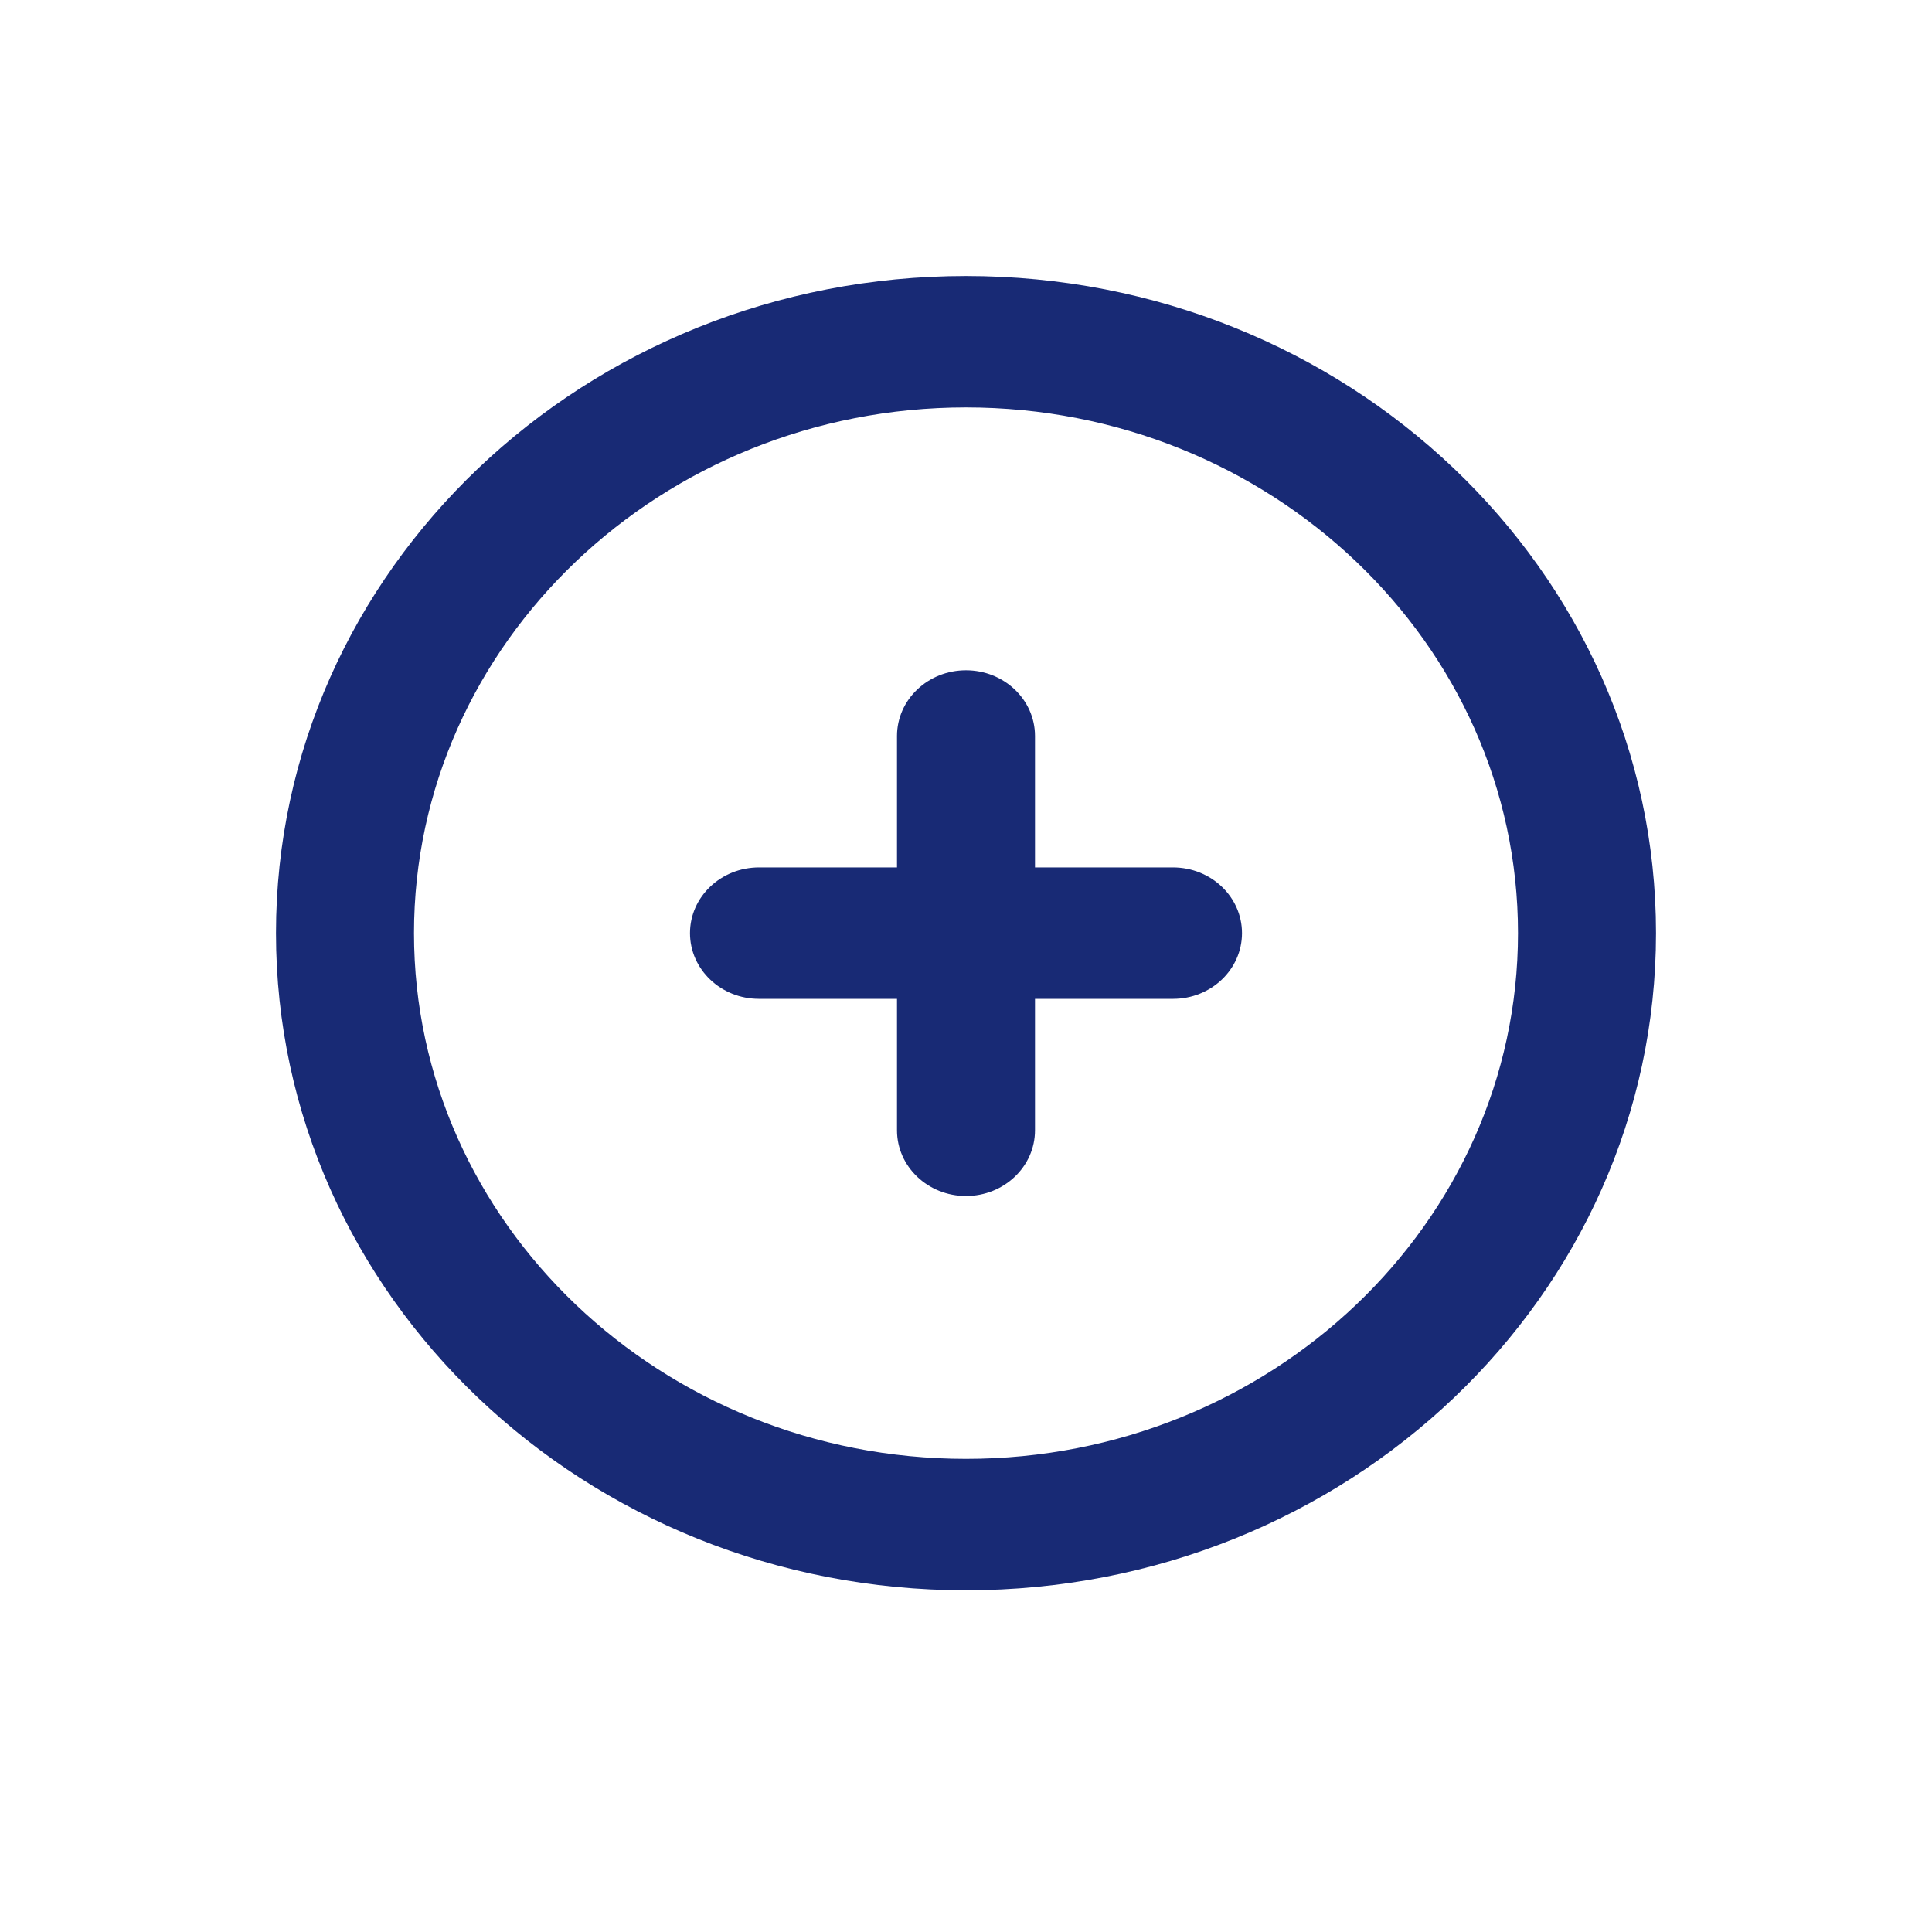
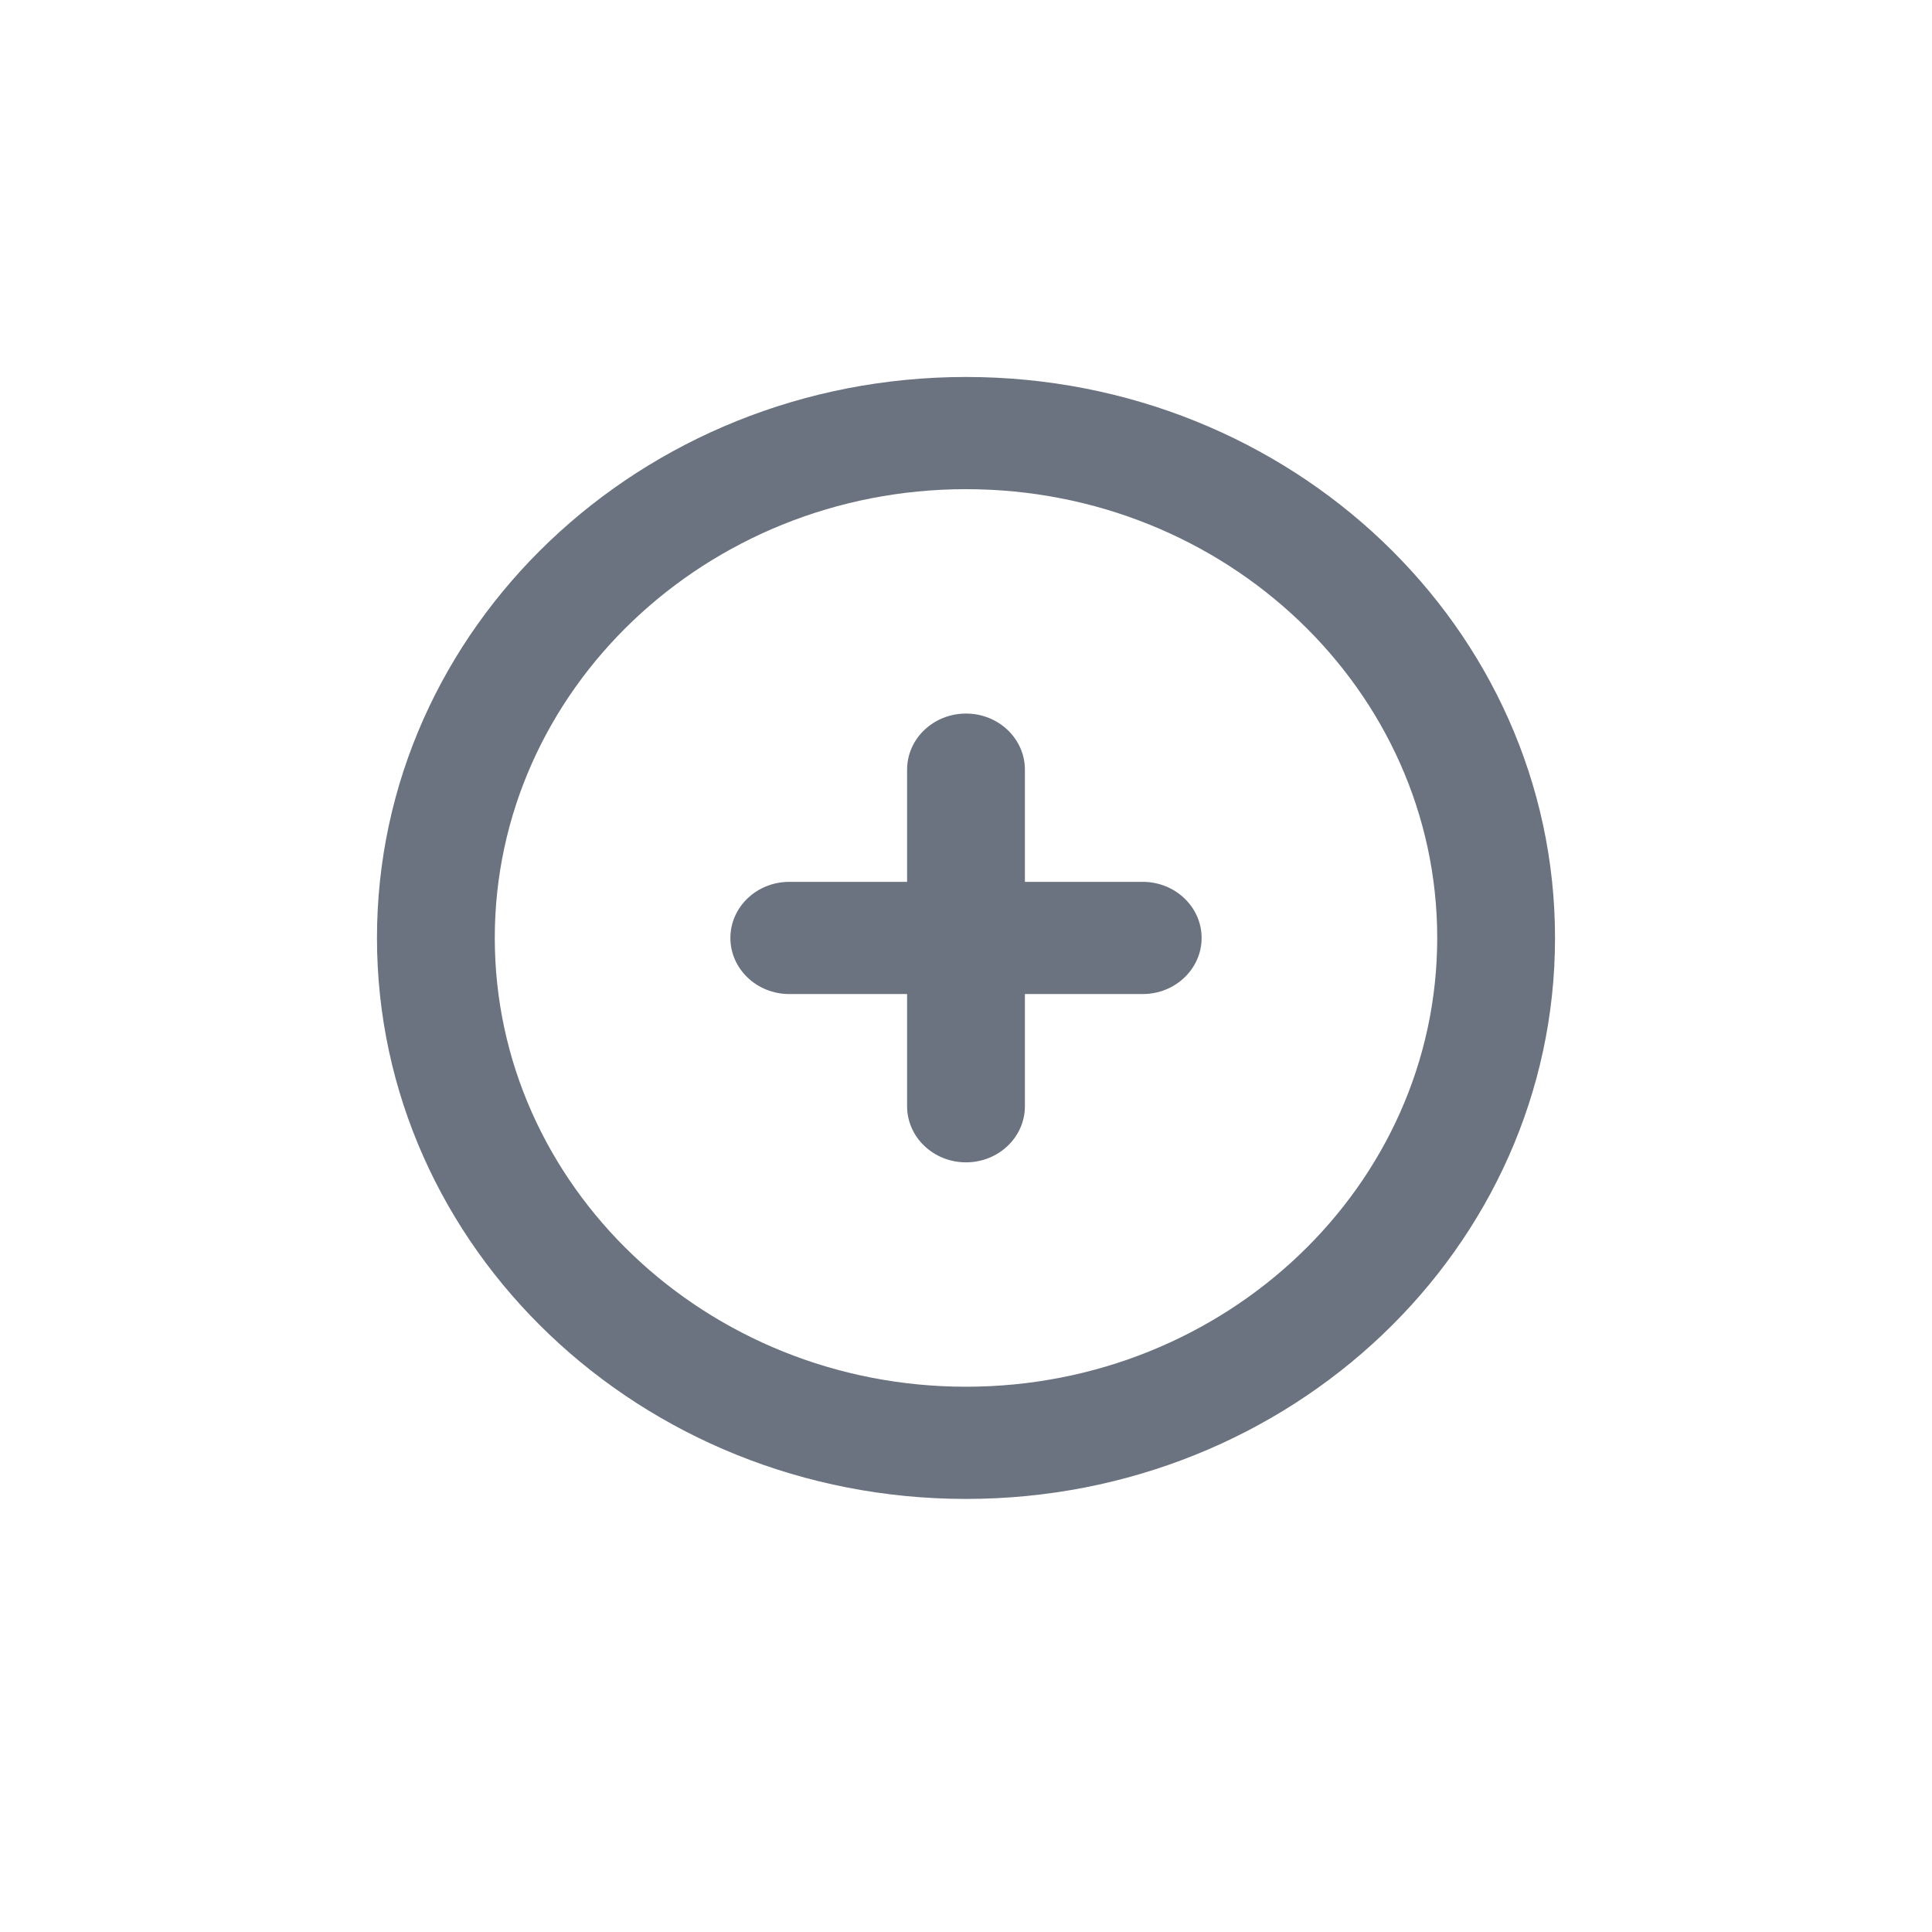
- <svg width="150px" height="150px" viewBox="-4.2 -4.2 29.40 29.40" version="1.1" fill="#000000">
+ <svg xmlns="http://www.w3.org/2000/svg" width="150px" height="150px" viewBox="-6.72 -6.72 34.44 34.44" version="1.1" fill="#6b7280" stroke="#6b7280">
  <g id="SVGRepo_bgCarrier" stroke-width="0" />
  <g id="SVGRepo_tracerCarrier" stroke-linecap="round" stroke-linejoin="round" />
  <g id="SVGRepo_iconCarrier">
    <defs />
    <g id="Page-1" stroke="none" stroke-width="1" fill="none" fill-rule="evenodd">
-       <g id="Dribbble-Light-Preview" transform="translate(-179, -600)" fill="#182a75">
+       <g id="Dribbble-Light-Preview" transform="translate(-179, -600)" fill="#6b7280">
        <g id="icons" transform="translate(56, 160)">
-           <path d="M137.7,450 C137.7,450.552 137.23,451 136.65,451 L134.55,451 L134.55,453 C134.55,453.552 134.08,454 133.5,454 C132.92,454 132.45,453.552 132.45,453 L132.45,451 L130.35,451 C129.77,451 129.3,450.552 129.3,450 C129.3,449.448 129.77,449 130.35,449 L132.45,449 L132.45,447 C132.45,446.448 132.92,446 133.5,446 C134.08,446 134.55,446.448 134.55,447 L134.55,449 L136.65,449 C137.23,449 137.7,449.448 137.7,450 M133.5,458 C128.868,458 125.1,454.411 125.1,450 C125.1,445.589 128.868,442 133.5,442 C138.132,442 141.9,445.589 141.9,450 C141.9,454.411 138.132,458 133.5,458 M133.5,440 C127.701,440 123,444.477 123,450 C123,455.523 127.701,460 133.5,460 C139.299,460 144,455.523 144,450 C144,444.477 139.299,440 133.5,440" id="plus_circle-[#182a75]" />
+           <path d="M137.7,450 C137.7,450.552 137.23,451 136.65,451 L134.55,451 L134.55,453 C134.55,453.552 134.08,454 133.5,454 C132.92,454 132.45,453.552 132.45,453 L132.45,451 L130.35,451 C129.77,451 129.3,450.552 129.3,450 C129.3,449.448 129.77,449 130.35,449 L132.45,449 L132.45,447 C132.45,446.448 132.92,446 133.5,446 C134.08,446 134.55,446.448 134.55,447 L134.55,449 L136.65,449 C137.23,449 137.7,449.448 137.7,450 M133.5,458 C128.868,458 125.1,454.411 125.1,450 C125.1,445.589 128.868,442 133.5,442 C138.132,442 141.9,445.589 141.9,450 C141.9,454.411 138.132,458 133.5,458 M133.5,440 C127.701,440 123,444.477 123,450 C123,455.523 127.701,460 133.5,460 C139.299,460 144,455.523 144,450 C144,444.477 139.299,440 133.5,440" id="plus_circle-[#6b7280]" />
        </g>
      </g>
    </g>
  </g>
</svg>
